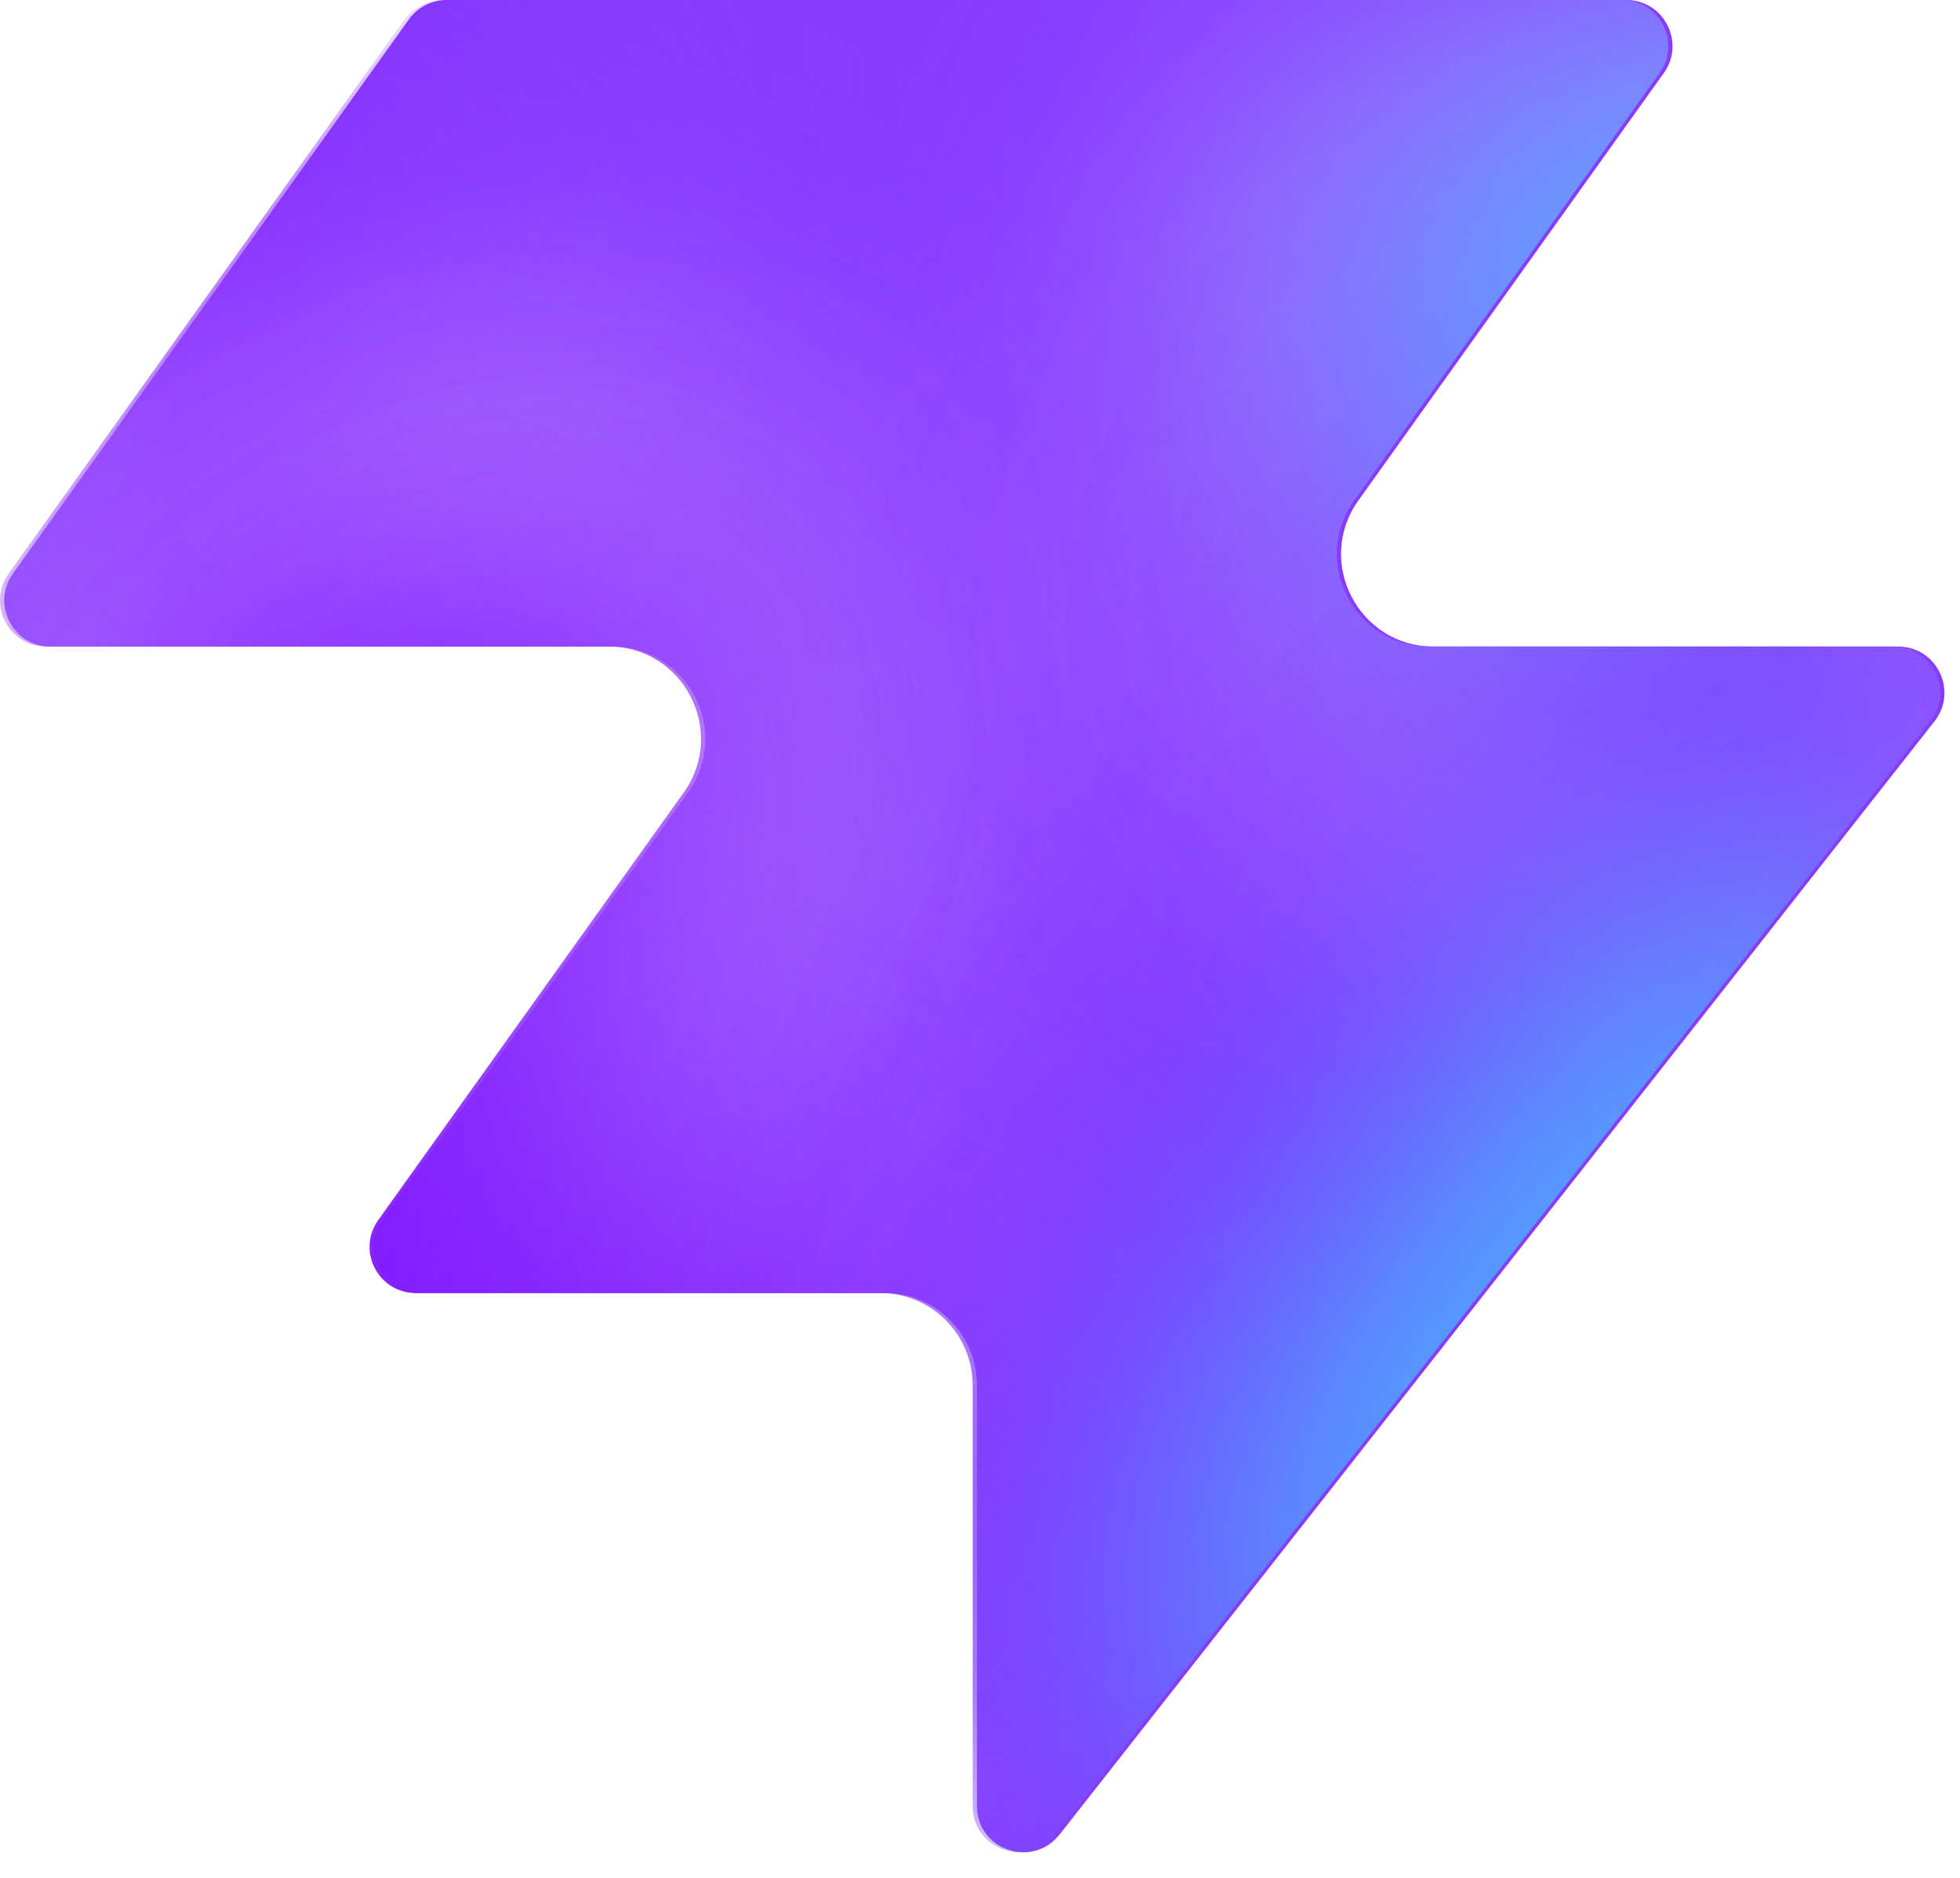
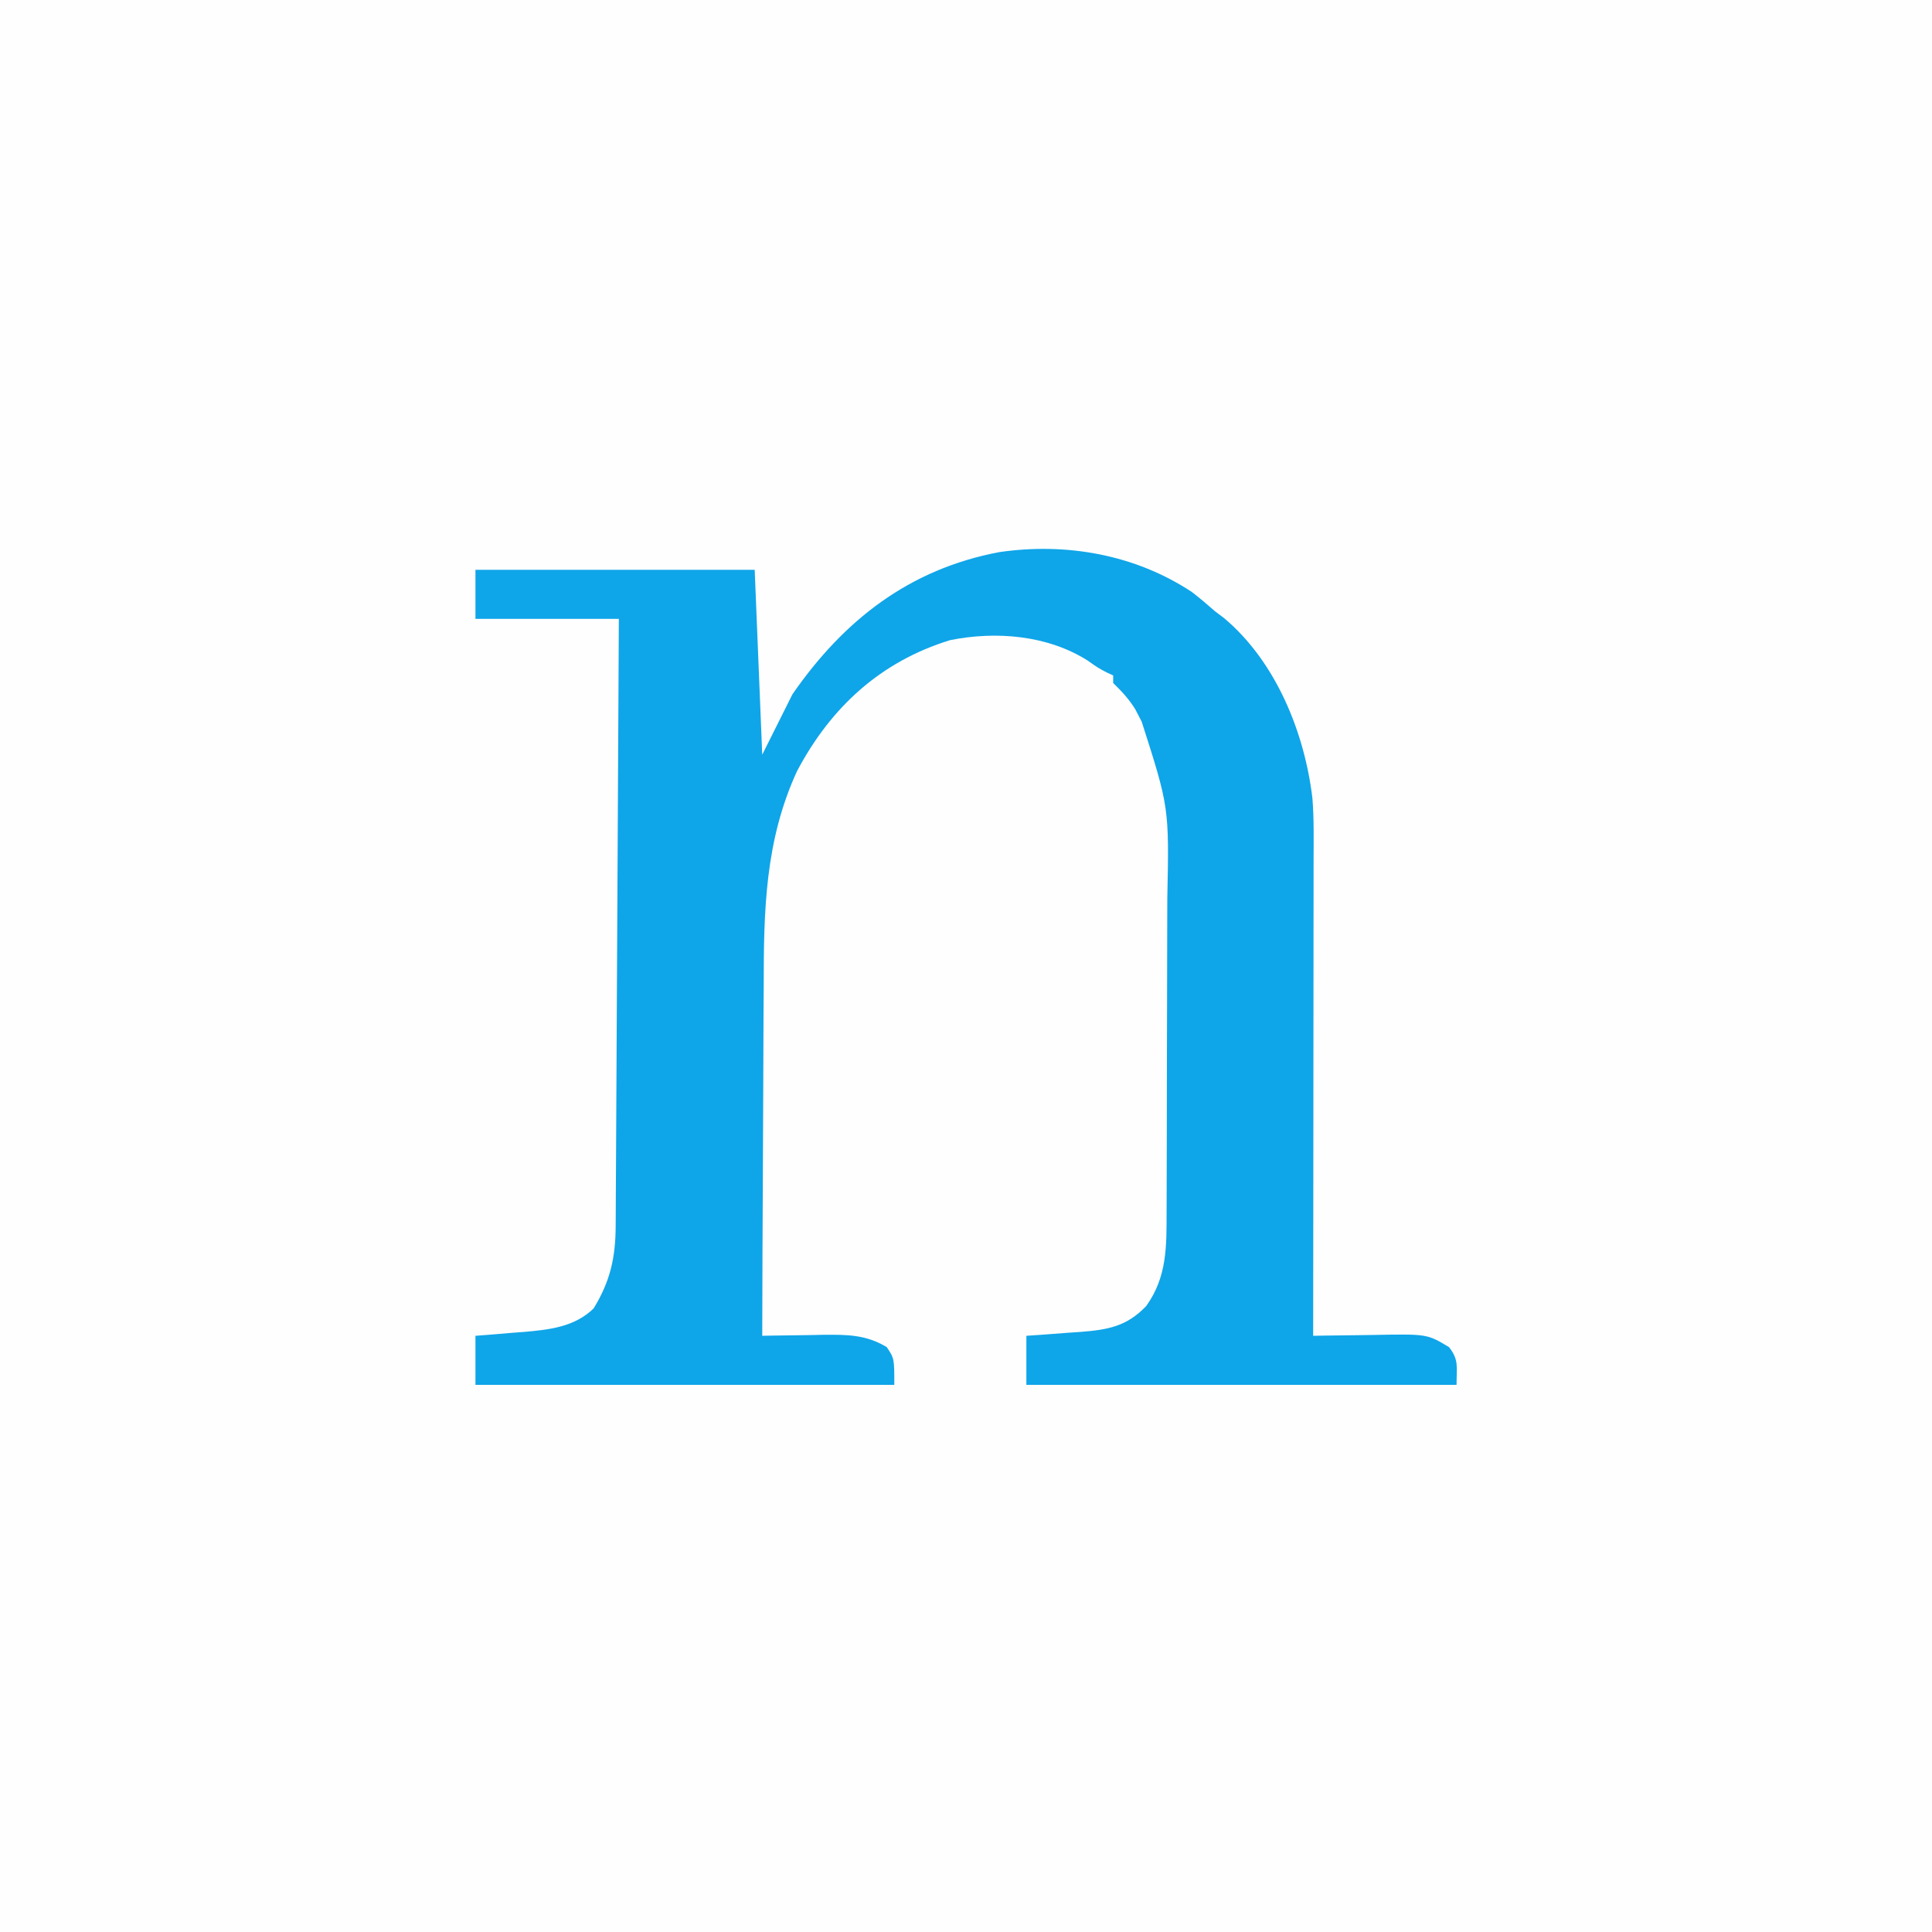
- <svg xmlns="http://www.w3.org/2000/svg" width="48" height="46" fill="none" viewBox="0 0 48 46">
-   <path fill="#863bff" d="M25.946 44.938c-.664.845-2.021.375-2.021-.698V33.937a2.26 2.26 0 0 0-2.262-2.262H10.287c-.92 0-1.456-1.04-.92-1.788l7.48-10.471c1.07-1.497 0-3.578-1.842-3.578H1.237c-.92 0-1.456-1.04-.92-1.788L10.013.474c.214-.297.556-.474.92-.474h28.894c.92 0 1.456 1.04.92 1.788l-7.48 10.471c-1.07 1.498 0 3.579 1.842 3.579h11.377c.943 0 1.473 1.088.89 1.83L25.947 44.94z" style="fill:#863bff;fill:color(display-p3 .525 .23 1);fill-opacity:1" />
-   <mask id="a" width="48" height="46" x="0" y="0" maskUnits="userSpaceOnUse" style="mask-type:alpha">
-     <path fill="#000" d="M25.842 44.938c-.664.844-2.021.375-2.021-.698V33.937a2.26 2.26 0 0 0-2.262-2.262H10.183c-.92 0-1.456-1.04-.92-1.788l7.48-10.471c1.07-1.498 0-3.579-1.842-3.579H1.133c-.92 0-1.456-1.04-.92-1.787L9.91.473c.214-.297.556-.474.92-.474h28.894c.92 0 1.456 1.04.92 1.788l-7.48 10.471c-1.07 1.498 0 3.578 1.842 3.578h11.377c.943 0 1.473 1.088.89 1.832L25.843 44.94z" style="fill:#000;fill-opacity:1" />
-   </mask>
-   <g mask="url(#a)">
-     <g filter="url(#b)">
-       <ellipse cx="5.508" cy="14.704" fill="#ede6ff" rx="5.508" ry="14.704" style="fill:#ede6ff;fill:color(display-p3 .927 .903 1);fill-opacity:1" transform="matrix(.00324 1 1 -.00324 -4.47 31.516)" />
-     </g>
-     <g filter="url(#c)">
-       <ellipse cx="10.399" cy="29.851" fill="#ede6ff" rx="10.399" ry="29.851" style="fill:#ede6ff;fill:color(display-p3 .927 .903 1);fill-opacity:1" transform="matrix(.00324 1 1 -.00324 -39.328 7.883)" />
-     </g>
-     <g filter="url(#d)">
-       <ellipse cx="5.508" cy="30.487" fill="#7e14ff" rx="5.508" ry="30.487" style="fill:#7e14ff;fill:color(display-p3 .492 .077 1);fill-opacity:1" transform="rotate(89.814 -25.913 -14.639)scale(1 -1)" />
-     </g>
-     <g filter="url(#e)">
-       <ellipse cx="5.508" cy="30.599" fill="#7e14ff" rx="5.508" ry="30.599" style="fill:#7e14ff;fill:color(display-p3 .492 .077 1);fill-opacity:1" transform="rotate(89.814 -32.644 -3.334)scale(1 -1)" />
-     </g>
-     <g filter="url(#f)">
-       <ellipse cx="5.508" cy="30.599" fill="#7e14ff" rx="5.508" ry="30.599" style="fill:#7e14ff;fill:color(display-p3 .492 .077 1);fill-opacity:1" transform="matrix(.00324 1 1 -.00324 -34.34 30.47)" />
-     </g>
-     <g filter="url(#g)">
-       <ellipse cx="14.072" cy="22.078" fill="#ede6ff" rx="14.072" ry="22.078" style="fill:#ede6ff;fill:color(display-p3 .927 .903 1);fill-opacity:1" transform="rotate(93.35 24.506 48.493)scale(-1 1)" />
-     </g>
-     <g filter="url(#h)">
-       <ellipse cx="3.47" cy="21.501" fill="#7e14ff" rx="3.47" ry="21.501" style="fill:#7e14ff;fill:color(display-p3 .492 .077 1);fill-opacity:1" transform="rotate(89.009 28.708 47.59)scale(-1 1)" />
-     </g>
-     <g filter="url(#i)">
-       <ellipse cx="3.47" cy="21.501" fill="#7e14ff" rx="3.47" ry="21.501" style="fill:#7e14ff;fill:color(display-p3 .492 .077 1);fill-opacity:1" transform="rotate(89.009 28.708 47.59)scale(-1 1)" />
-     </g>
-     <g filter="url(#j)">
-       <ellipse cx=".387" cy="8.972" fill="#7e14ff" rx="4.407" ry="29.108" style="fill:#7e14ff;fill:color(display-p3 .492 .077 1);fill-opacity:1" transform="rotate(39.51 .387 8.972)" />
-     </g>
-     <g filter="url(#k)">
-       <ellipse cx="47.523" cy="-6.092" fill="#7e14ff" rx="4.407" ry="29.108" style="fill:#7e14ff;fill:color(display-p3 .492 .077 1);fill-opacity:1" transform="rotate(37.892 47.523 -6.092)" />
-     </g>
-     <g filter="url(#l)">
-       <ellipse cx="41.412" cy="6.333" fill="#47bfff" rx="5.971" ry="9.665" style="fill:#47bfff;fill:color(display-p3 .28 .748 1);fill-opacity:1" transform="rotate(37.892 41.412 6.333)" />
-     </g>
-     <g filter="url(#m)">
-       <ellipse cx="-1.879" cy="38.332" fill="#7e14ff" rx="4.407" ry="29.108" style="fill:#7e14ff;fill:color(display-p3 .492 .077 1);fill-opacity:1" transform="rotate(37.892 -1.88 38.332)" />
-     </g>
-     <g filter="url(#n)">
-       <ellipse cx="-1.879" cy="38.332" fill="#7e14ff" rx="4.407" ry="29.108" style="fill:#7e14ff;fill:color(display-p3 .492 .077 1);fill-opacity:1" transform="rotate(37.892 -1.88 38.332)" />
-     </g>
-     <g filter="url(#o)">
-       <ellipse cx="35.651" cy="29.907" fill="#7e14ff" rx="4.407" ry="29.108" style="fill:#7e14ff;fill:color(display-p3 .492 .077 1);fill-opacity:1" transform="rotate(37.892 35.651 29.907)" />
-     </g>
-     <g filter="url(#p)">
-       <ellipse cx="38.418" cy="32.4" fill="#47bfff" rx="5.971" ry="15.297" style="fill:#47bfff;fill:color(display-p3 .28 .748 1);fill-opacity:1" transform="rotate(37.892 38.418 32.4)" />
-     </g>
-   </g>
-   <defs>
-     <filter id="b" width="60.045" height="41.654" x="-19.77" y="16.149" color-interpolation-filters="sRGB" filterUnits="userSpaceOnUse">
-       <feFlood flood-opacity="0" result="BackgroundImageFix" />
-       <feBlend in="SourceGraphic" in2="BackgroundImageFix" result="shape" />
-       <feGaussianBlur result="effect1_foregroundBlur_2002_17158" stdDeviation="7.659" />
-     </filter>
-     <filter id="c" width="90.34" height="51.437" x="-54.613" y="-7.533" color-interpolation-filters="sRGB" filterUnits="userSpaceOnUse">
-       <feFlood flood-opacity="0" result="BackgroundImageFix" />
-       <feBlend in="SourceGraphic" in2="BackgroundImageFix" result="shape" />
-       <feGaussianBlur result="effect1_foregroundBlur_2002_17158" stdDeviation="7.659" />
-     </filter>
-     <filter id="d" width="79.355" height="29.4" x="-49.64" y="2.03" color-interpolation-filters="sRGB" filterUnits="userSpaceOnUse">
-       <feFlood flood-opacity="0" result="BackgroundImageFix" />
-       <feBlend in="SourceGraphic" in2="BackgroundImageFix" result="shape" />
-       <feGaussianBlur result="effect1_foregroundBlur_2002_17158" stdDeviation="4.596" />
-     </filter>
-     <filter id="e" width="79.579" height="29.4" x="-45.045" y="20.029" color-interpolation-filters="sRGB" filterUnits="userSpaceOnUse">
-       <feFlood flood-opacity="0" result="BackgroundImageFix" />
-       <feBlend in="SourceGraphic" in2="BackgroundImageFix" result="shape" />
-       <feGaussianBlur result="effect1_foregroundBlur_2002_17158" stdDeviation="4.596" />
-     </filter>
-     <filter id="f" width="79.579" height="29.4" x="-43.513" y="21.178" color-interpolation-filters="sRGB" filterUnits="userSpaceOnUse">
-       <feFlood flood-opacity="0" result="BackgroundImageFix" />
-       <feBlend in="SourceGraphic" in2="BackgroundImageFix" result="shape" />
-       <feGaussianBlur result="effect1_foregroundBlur_2002_17158" stdDeviation="4.596" />
-     </filter>
-     <filter id="g" width="74.749" height="58.852" x="15.756" y="-17.901" color-interpolation-filters="sRGB" filterUnits="userSpaceOnUse">
-       <feFlood flood-opacity="0" result="BackgroundImageFix" />
-       <feBlend in="SourceGraphic" in2="BackgroundImageFix" result="shape" />
-       <feGaussianBlur result="effect1_foregroundBlur_2002_17158" stdDeviation="7.659" />
-     </filter>
-     <filter id="h" width="61.377" height="25.362" x="23.548" y="2.284" color-interpolation-filters="sRGB" filterUnits="userSpaceOnUse">
-       <feFlood flood-opacity="0" result="BackgroundImageFix" />
-       <feBlend in="SourceGraphic" in2="BackgroundImageFix" result="shape" />
-       <feGaussianBlur result="effect1_foregroundBlur_2002_17158" stdDeviation="4.596" />
-     </filter>
-     <filter id="i" width="61.377" height="25.362" x="23.548" y="2.284" color-interpolation-filters="sRGB" filterUnits="userSpaceOnUse">
-       <feFlood flood-opacity="0" result="BackgroundImageFix" />
-       <feBlend in="SourceGraphic" in2="BackgroundImageFix" result="shape" />
-       <feGaussianBlur result="effect1_foregroundBlur_2002_17158" stdDeviation="4.596" />
-     </filter>
-     <filter id="j" width="56.045" height="63.649" x="-27.636" y="-22.853" color-interpolation-filters="sRGB" filterUnits="userSpaceOnUse">
-       <feFlood flood-opacity="0" result="BackgroundImageFix" />
-       <feBlend in="SourceGraphic" in2="BackgroundImageFix" result="shape" />
-       <feGaussianBlur result="effect1_foregroundBlur_2002_17158" stdDeviation="4.596" />
-     </filter>
-     <filter id="k" width="54.814" height="64.646" x="20.116" y="-38.415" color-interpolation-filters="sRGB" filterUnits="userSpaceOnUse">
-       <feFlood flood-opacity="0" result="BackgroundImageFix" />
-       <feBlend in="SourceGraphic" in2="BackgroundImageFix" result="shape" />
-       <feGaussianBlur result="effect1_foregroundBlur_2002_17158" stdDeviation="4.596" />
-     </filter>
-     <filter id="l" width="33.541" height="35.313" x="24.641" y="-11.323" color-interpolation-filters="sRGB" filterUnits="userSpaceOnUse">
-       <feFlood flood-opacity="0" result="BackgroundImageFix" />
-       <feBlend in="SourceGraphic" in2="BackgroundImageFix" result="shape" />
-       <feGaussianBlur result="effect1_foregroundBlur_2002_17158" stdDeviation="4.596" />
-     </filter>
-     <filter id="m" width="54.814" height="64.646" x="-29.286" y="6.009" color-interpolation-filters="sRGB" filterUnits="userSpaceOnUse">
-       <feFlood flood-opacity="0" result="BackgroundImageFix" />
-       <feBlend in="SourceGraphic" in2="BackgroundImageFix" result="shape" />
-       <feGaussianBlur result="effect1_foregroundBlur_2002_17158" stdDeviation="4.596" />
-     </filter>
-     <filter id="n" width="54.814" height="64.646" x="-29.286" y="6.009" color-interpolation-filters="sRGB" filterUnits="userSpaceOnUse">
-       <feFlood flood-opacity="0" result="BackgroundImageFix" />
-       <feBlend in="SourceGraphic" in2="BackgroundImageFix" result="shape" />
-       <feGaussianBlur result="effect1_foregroundBlur_2002_17158" stdDeviation="4.596" />
-     </filter>
-     <filter id="o" width="54.814" height="64.646" x="8.244" y="-2.416" color-interpolation-filters="sRGB" filterUnits="userSpaceOnUse">
-       <feFlood flood-opacity="0" result="BackgroundImageFix" />
-       <feBlend in="SourceGraphic" in2="BackgroundImageFix" result="shape" />
-       <feGaussianBlur result="effect1_foregroundBlur_2002_17158" stdDeviation="4.596" />
-     </filter>
-     <filter id="p" width="39.409" height="43.623" x="18.713" y="10.588" color-interpolation-filters="sRGB" filterUnits="userSpaceOnUse">
-       <feFlood flood-opacity="0" result="BackgroundImageFix" />
-       <feBlend in="SourceGraphic" in2="BackgroundImageFix" result="shape" />
-       <feGaussianBlur result="effect1_foregroundBlur_2002_17158" stdDeviation="4.596" />
-     </filter>
-   </defs>
+ <svg xmlns="http://www.w3.org/2000/svg" version="1.1" width="512" height="512">
+   <path d="M0 0 C168.96 0 337.92 0 512 0 C512 168.96 512 337.92 512 512 C343.04 512 174.08 512 0 512 C0 343.04 0 174.08 0 0 Z " fill="#FEFEFE" transform="translate(0,0)" />
+   <path d="M0 0 C2.125 1.643 4.145 3.346 6.156 5.125 C6.958 5.731 7.76 6.337 8.586 6.961 C22.28 18.49 29.872 37.212 31.953 54.618 C32.392 60.029 32.285 65.46 32.27 70.885 C32.269 72.265 32.27 73.646 32.27 75.026 C32.271 78.753 32.265 82.48 32.258 86.206 C32.251 90.109 32.251 94.011 32.25 97.913 C32.247 105.294 32.238 112.674 32.228 120.055 C32.217 128.461 32.212 136.867 32.207 145.274 C32.196 162.557 32.179 179.841 32.156 197.125 C33.419 197.101 33.419 197.101 34.707 197.077 C37.859 197.026 41.01 196.989 44.162 196.96 C45.521 196.945 46.879 196.925 48.238 196.899 C62.366 196.634 62.366 196.634 68.156 200.125 C70.846 203.516 70.156 205.425 70.156 210.125 C32.536 210.125 -5.084 210.125 -43.844 210.125 C-43.844 205.835 -43.844 201.545 -43.844 197.125 C-42.253 197.015 -40.662 196.906 -39.023 196.793 C-36.922 196.633 -34.82 196.473 -32.719 196.312 C-31.672 196.242 -30.625 196.172 -29.547 196.1 C-22.297 195.526 -17.301 194.694 -12.094 189.25 C-6.479 181.451 -6.693 173.228 -6.683 163.958 C-6.678 162.841 -6.673 161.725 -6.668 160.575 C-6.653 156.886 -6.646 153.197 -6.641 149.508 C-6.635 146.932 -6.629 144.355 -6.623 141.779 C-6.614 137.064 -6.608 132.349 -6.605 127.634 C-6.6 120.735 -6.583 113.837 -6.554 106.938 C-6.529 100.93 -6.522 94.923 -6.52 88.915 C-6.517 86.377 -6.509 83.839 -6.496 81.301 C-6 57.112 -6 57.112 -13.281 34.375 C-13.857 33.266 -14.434 32.158 -15.027 31.016 C-16.738 28.293 -18.558 26.356 -20.844 24.125 C-20.844 23.465 -20.844 22.805 -20.844 22.125 C-21.38 21.878 -21.916 21.63 -22.469 21.375 C-24.844 20.125 -24.844 20.125 -27.594 18.188 C-38.208 11.452 -51.873 10.318 -64.062 12.773 C-82.553 18.467 -95.674 30.598 -104.602 47.441 C-113.102 65.874 -113.447 84.378 -113.453 104.352 C-113.468 107.039 -113.485 109.726 -113.503 112.413 C-113.543 118.713 -113.564 125.013 -113.577 131.313 C-113.593 138.498 -113.632 145.683 -113.672 152.868 C-113.754 167.621 -113.808 182.373 -113.844 197.125 C-113.093 197.109 -112.342 197.094 -111.568 197.077 C-108.139 197.015 -104.71 196.976 -101.281 196.938 C-100.1 196.912 -98.918 196.887 -97.701 196.861 C-91.34 196.808 -86.368 196.801 -80.844 200.125 C-78.844 203.125 -78.844 203.125 -78.844 210.125 C-115.474 210.125 -152.104 210.125 -189.844 210.125 C-189.844 205.835 -189.844 201.545 -189.844 197.125 C-188.421 197.015 -186.998 196.906 -185.531 196.793 C-183.635 196.633 -181.74 196.473 -179.844 196.312 C-178.909 196.242 -177.975 196.172 -177.012 196.1 C-170.254 195.509 -163.594 194.801 -158.531 189.875 C-154.134 182.709 -152.729 176.437 -152.686 168.146 C-152.681 167.455 -152.676 166.765 -152.671 166.054 C-152.655 163.748 -152.647 161.442 -152.638 159.135 C-152.629 157.48 -152.619 155.824 -152.608 154.168 C-152.581 149.677 -152.56 145.185 -152.54 140.694 C-152.519 135.999 -152.491 131.304 -152.464 126.608 C-152.414 117.719 -152.37 108.83 -152.326 99.941 C-152.277 89.82 -152.222 79.699 -152.167 69.578 C-152.053 48.76 -151.947 27.943 -151.844 7.125 C-164.384 7.125 -176.924 7.125 -189.844 7.125 C-189.844 2.835 -189.844 -1.455 -189.844 -5.875 C-165.424 -5.875 -141.004 -5.875 -115.844 -5.875 C-115.184 10.295 -114.524 26.465 -113.844 43.125 C-111.204 37.845 -108.564 32.565 -105.844 27.125 C-92.249 7.488 -74.89 -6.057 -51.037 -10.554 C-33.28 -13.152 -15.051 -9.924 0 0 Z " fill="#0FA5E9" transform="translate(315.8438,156.875)" />
</svg>
